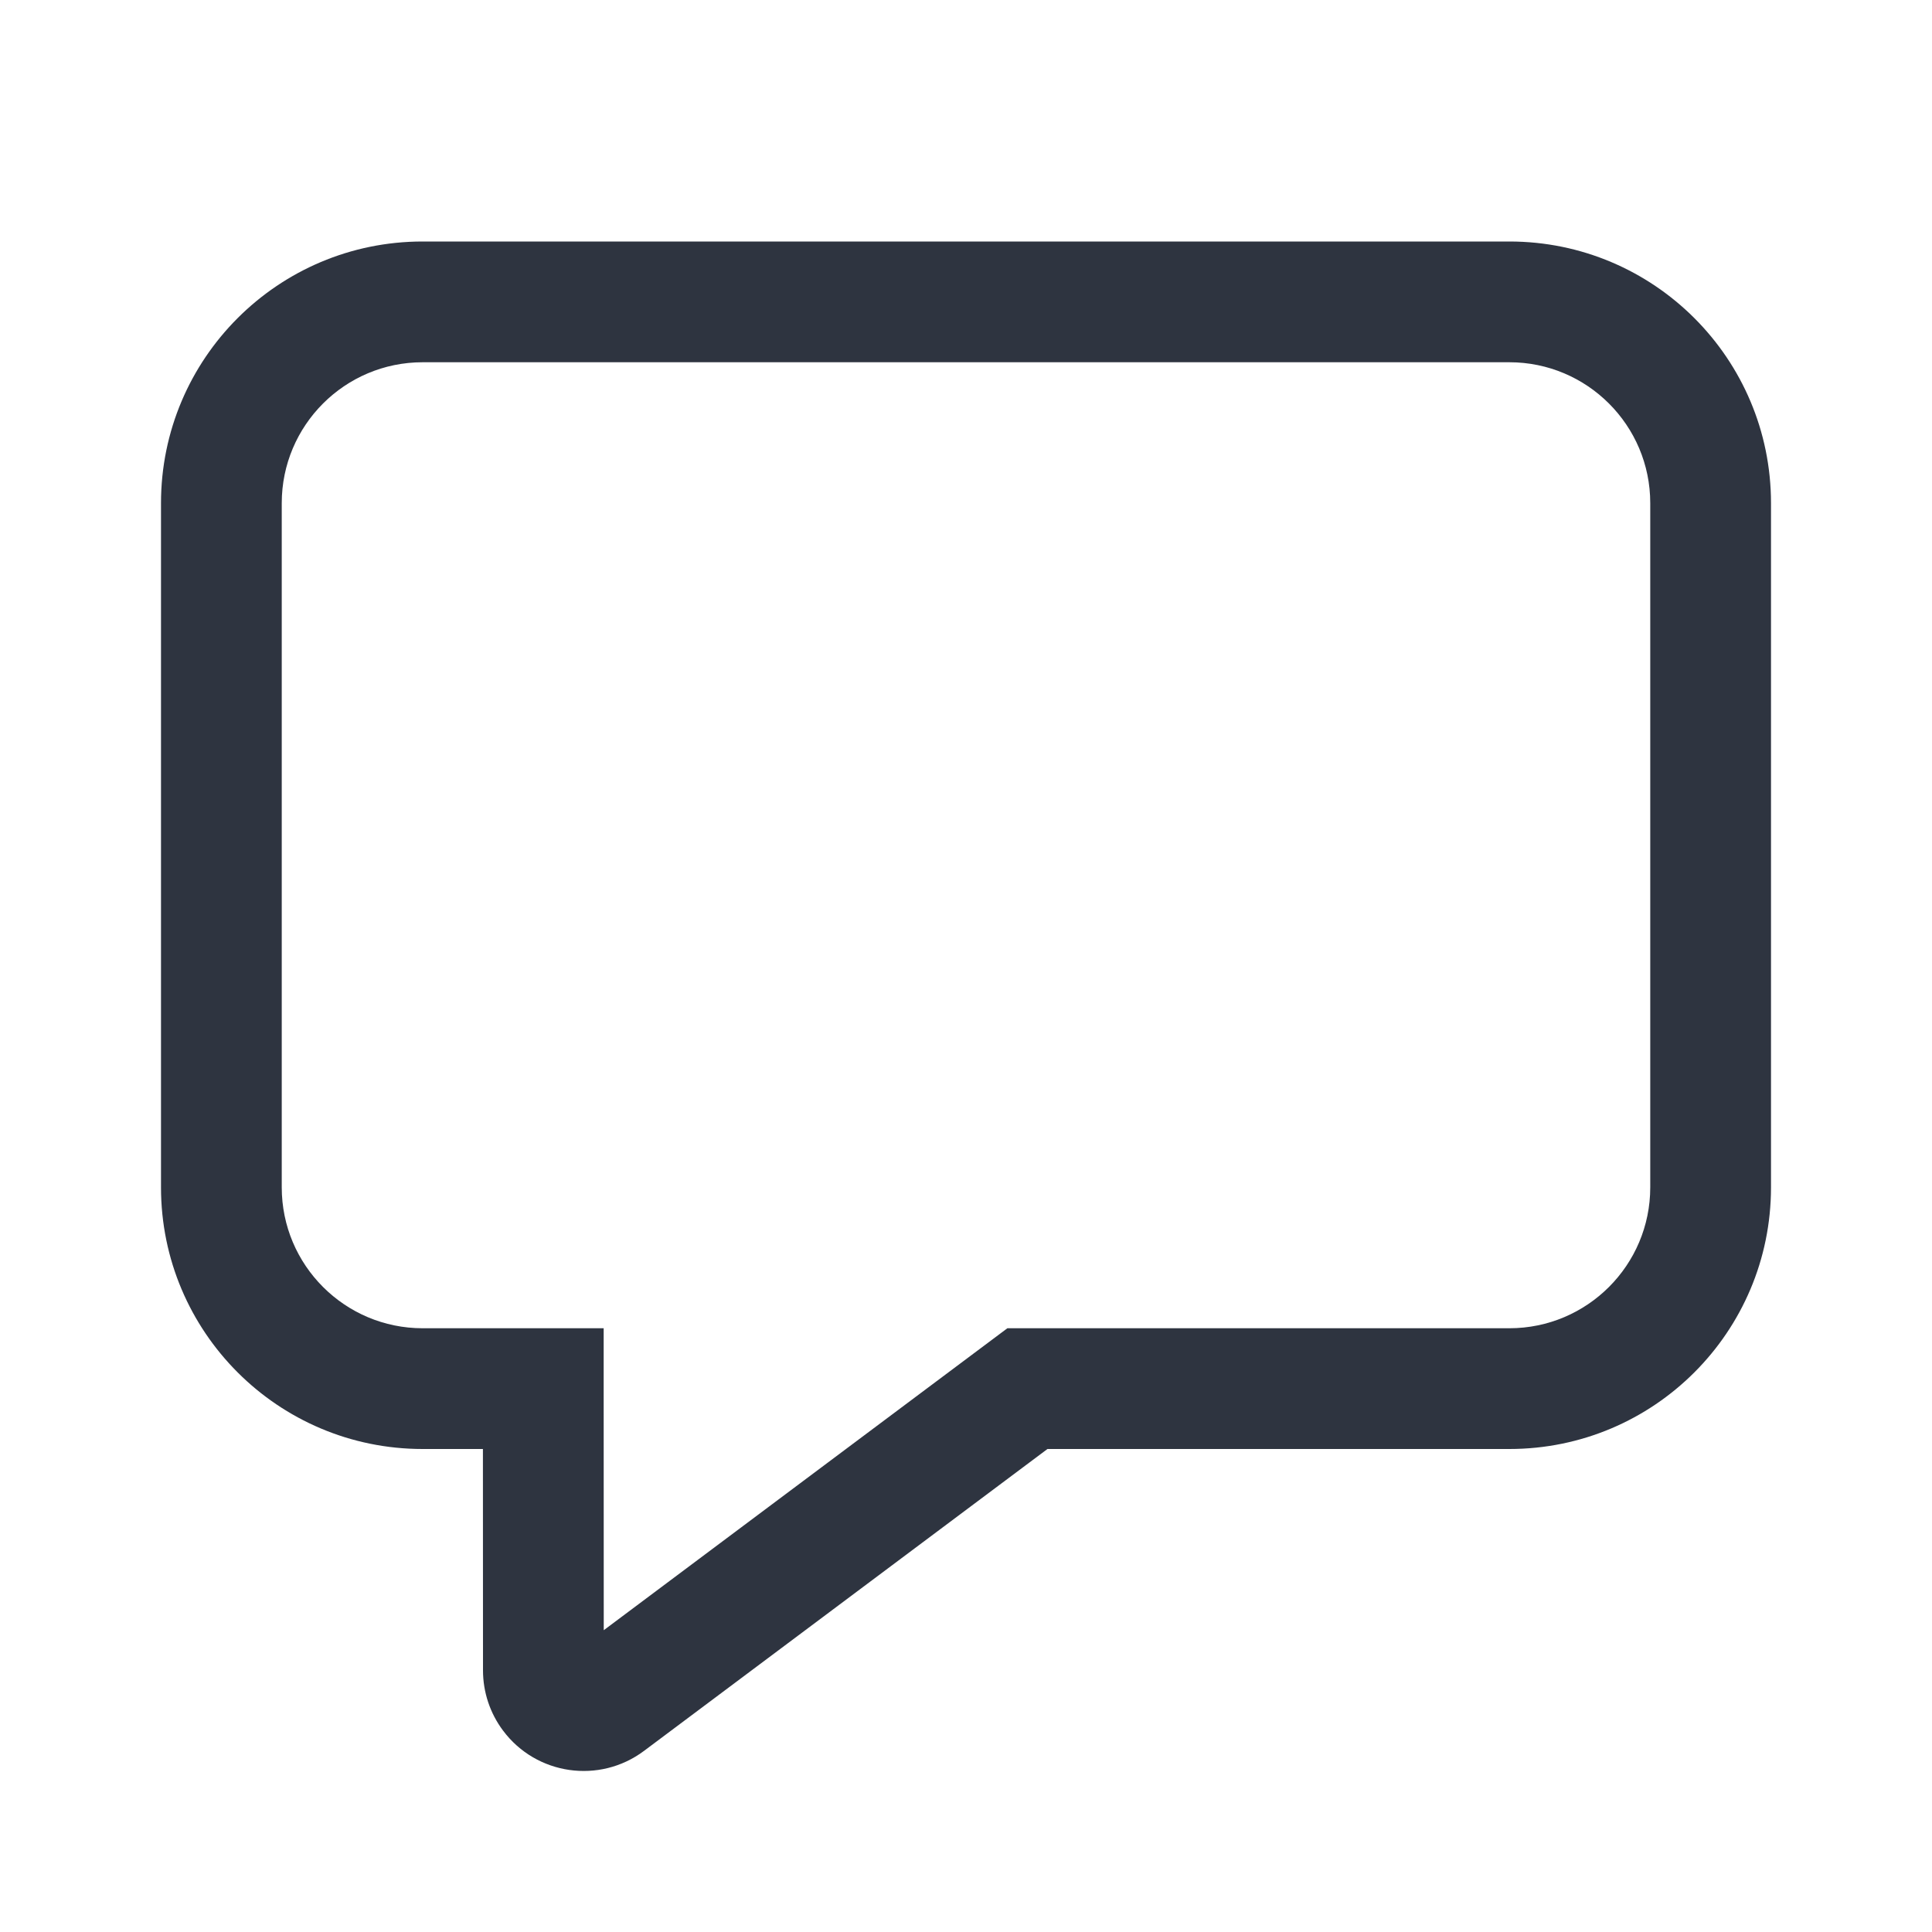
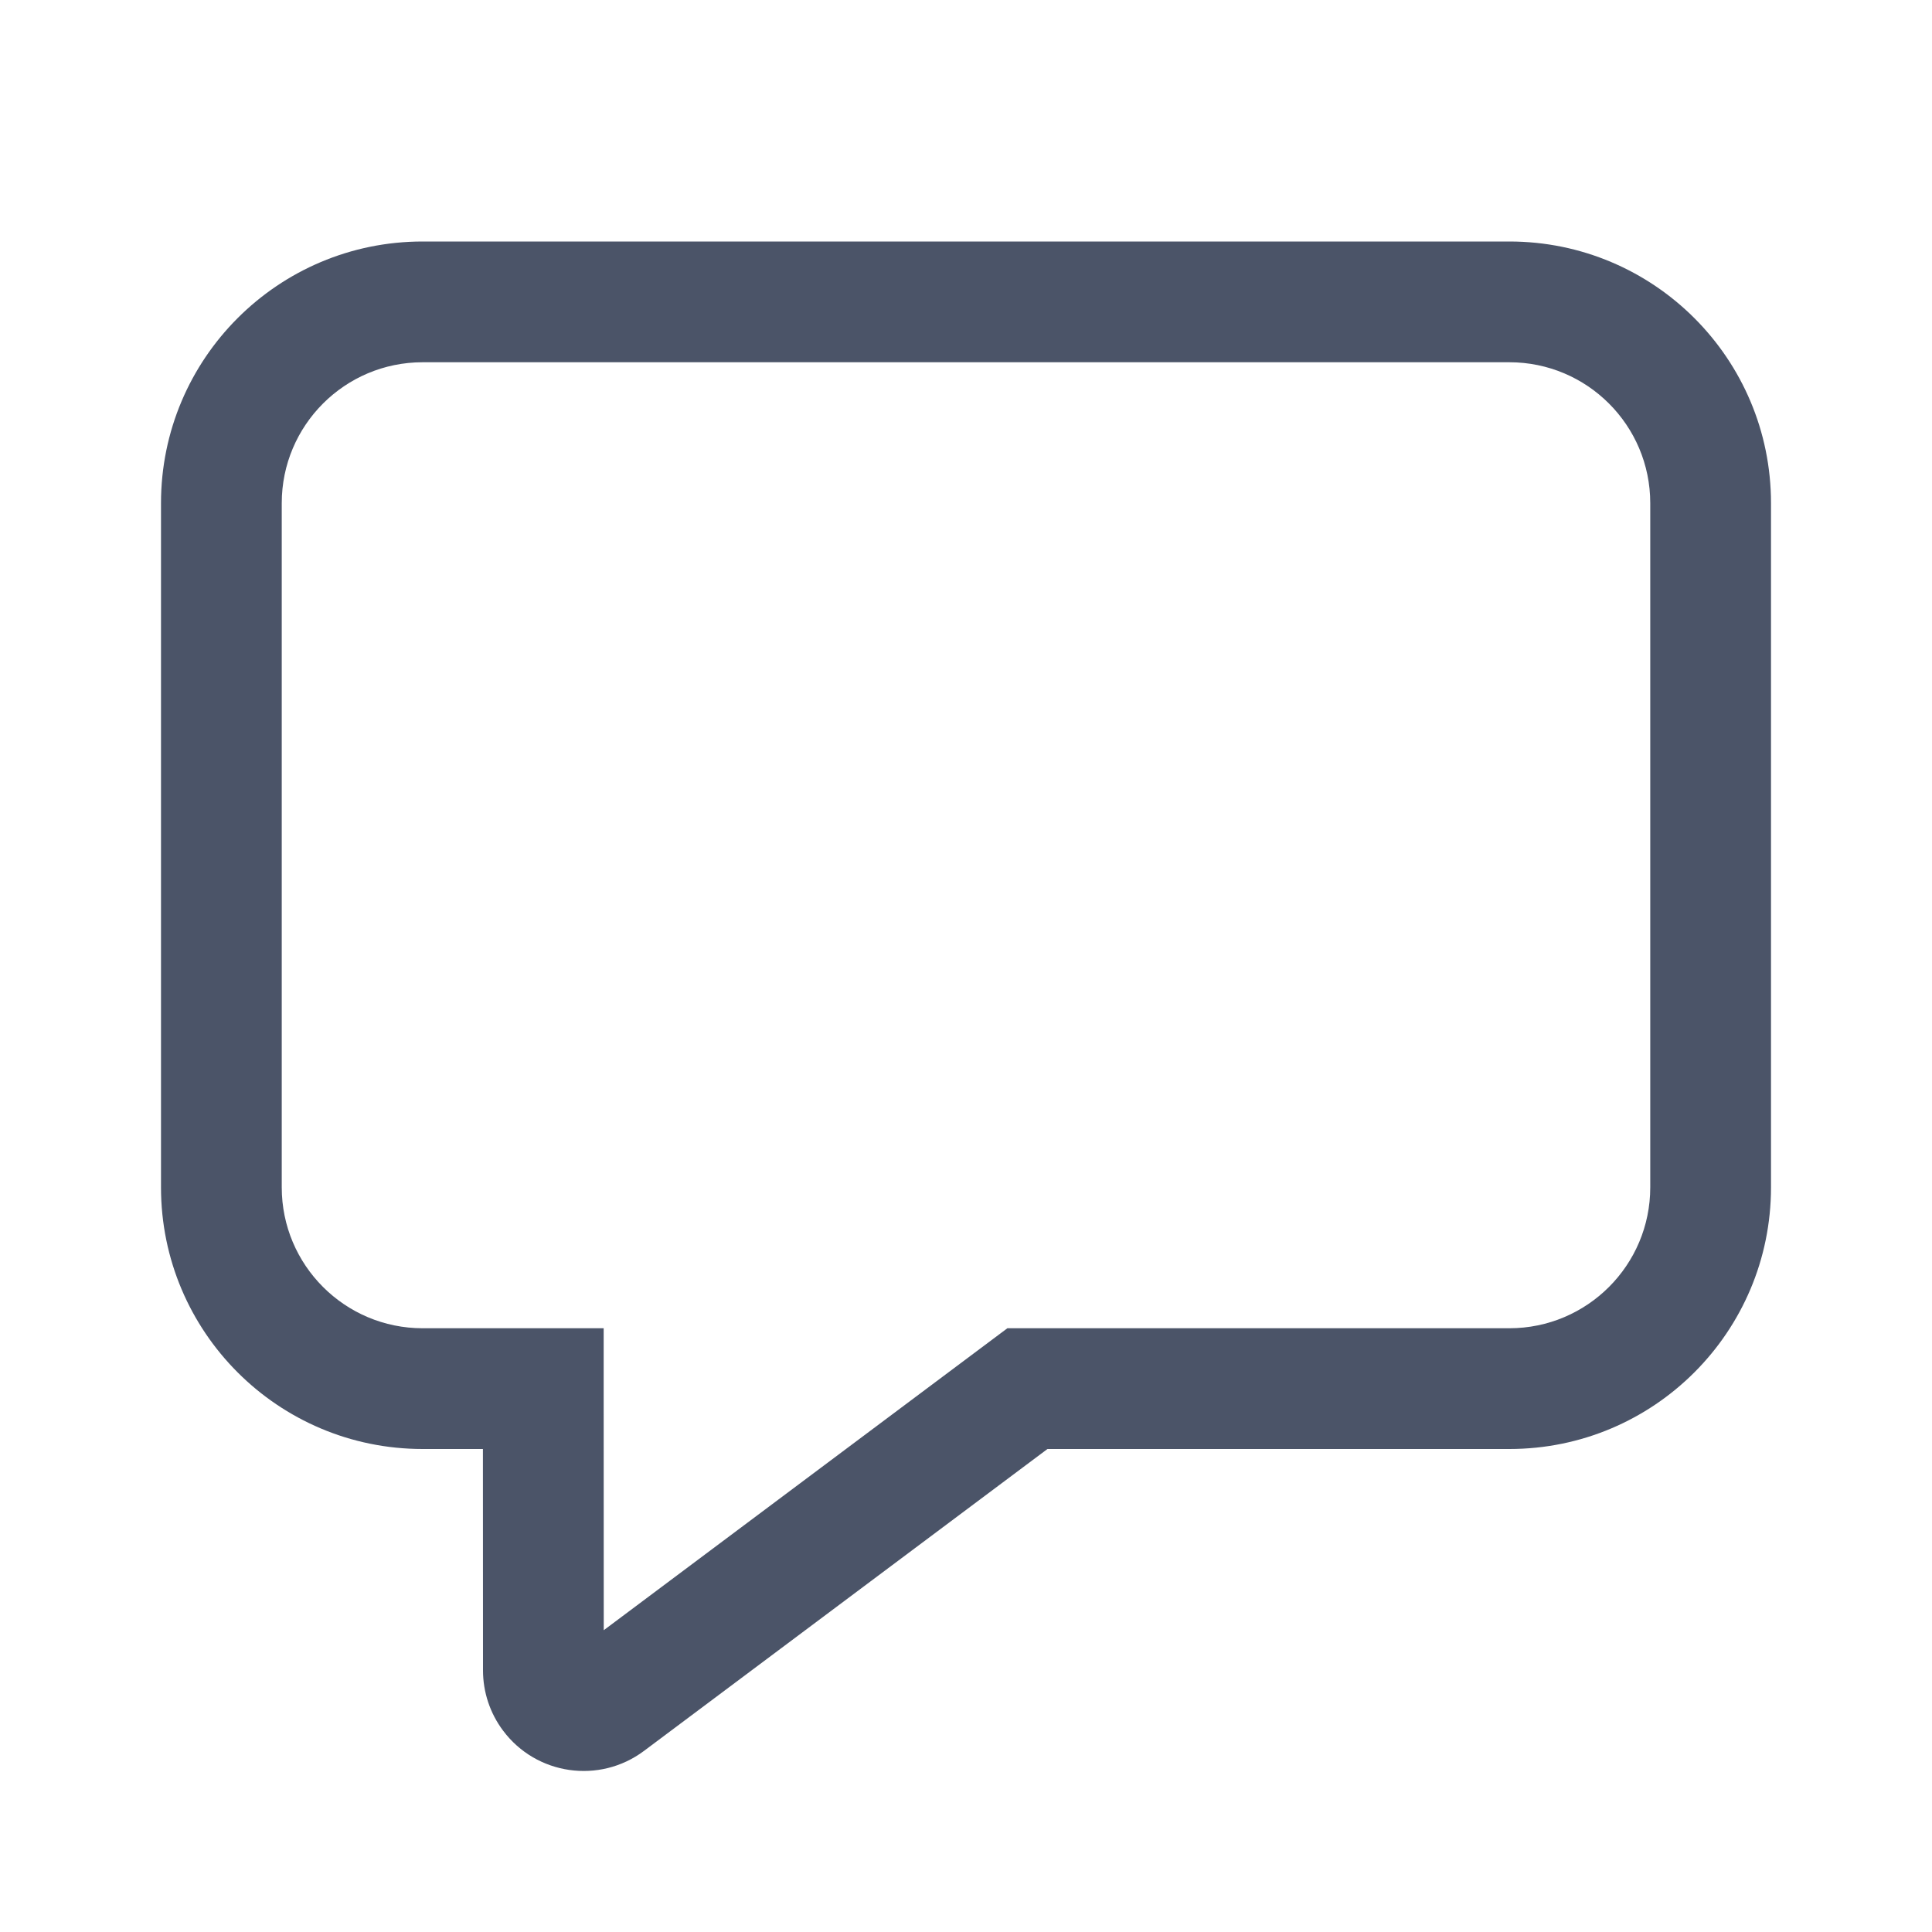
<svg xmlns="http://www.w3.org/2000/svg" width="24" height="24" viewBox="0 0 24 24" fill="none">
-   <path d="M5.25 18C3.455 18 2 16.545 2 14.75V6.25C2 4.455 3.455 3 5.25 3H18.75C20.545 3 22 4.455 22 6.25V14.75C22 16.545 20.545 18 18.75 18H13.012L7.999 21.751C7.446 22.164 6.662 22.051 6.249 21.498C6.087 21.282 6 21.02 6 20.75L5.999 18H5.25ZM12.514 16.5H18.75C19.716 16.5 20.5 15.716 20.5 14.75V6.25C20.5 5.284 19.716 4.5 18.75 4.5H5.25C4.284 4.5 3.5 5.284 3.5 6.25V14.75C3.5 15.716 4.284 16.5 5.25 16.5H7.499L7.499 17.25L7.5 20.251L12.514 16.5Z" fill="#2E3440" />
+   <path d="M5.25 18C3.455 18 2 16.545 2 14.75V6.25C2 4.455 3.455 3 5.25 3H18.75C20.545 3 22 4.455 22 6.25V14.75C22 16.545 20.545 18 18.75 18H13.012L7.999 21.751C7.446 22.164 6.662 22.051 6.249 21.498C6.087 21.282 6 21.02 6 20.75L5.999 18H5.25ZM12.514 16.5H18.75C19.716 16.5 20.5 15.716 20.5 14.75V6.25C20.5 5.284 19.716 4.5 18.75 4.5H5.25C4.284 4.5 3.5 5.284 3.5 6.25V14.75C3.5 15.716 4.284 16.5 5.25 16.5H7.499L7.499 17.25L7.5 20.251L12.514 16.5Z" fill="#4B5468" />
</svg>
